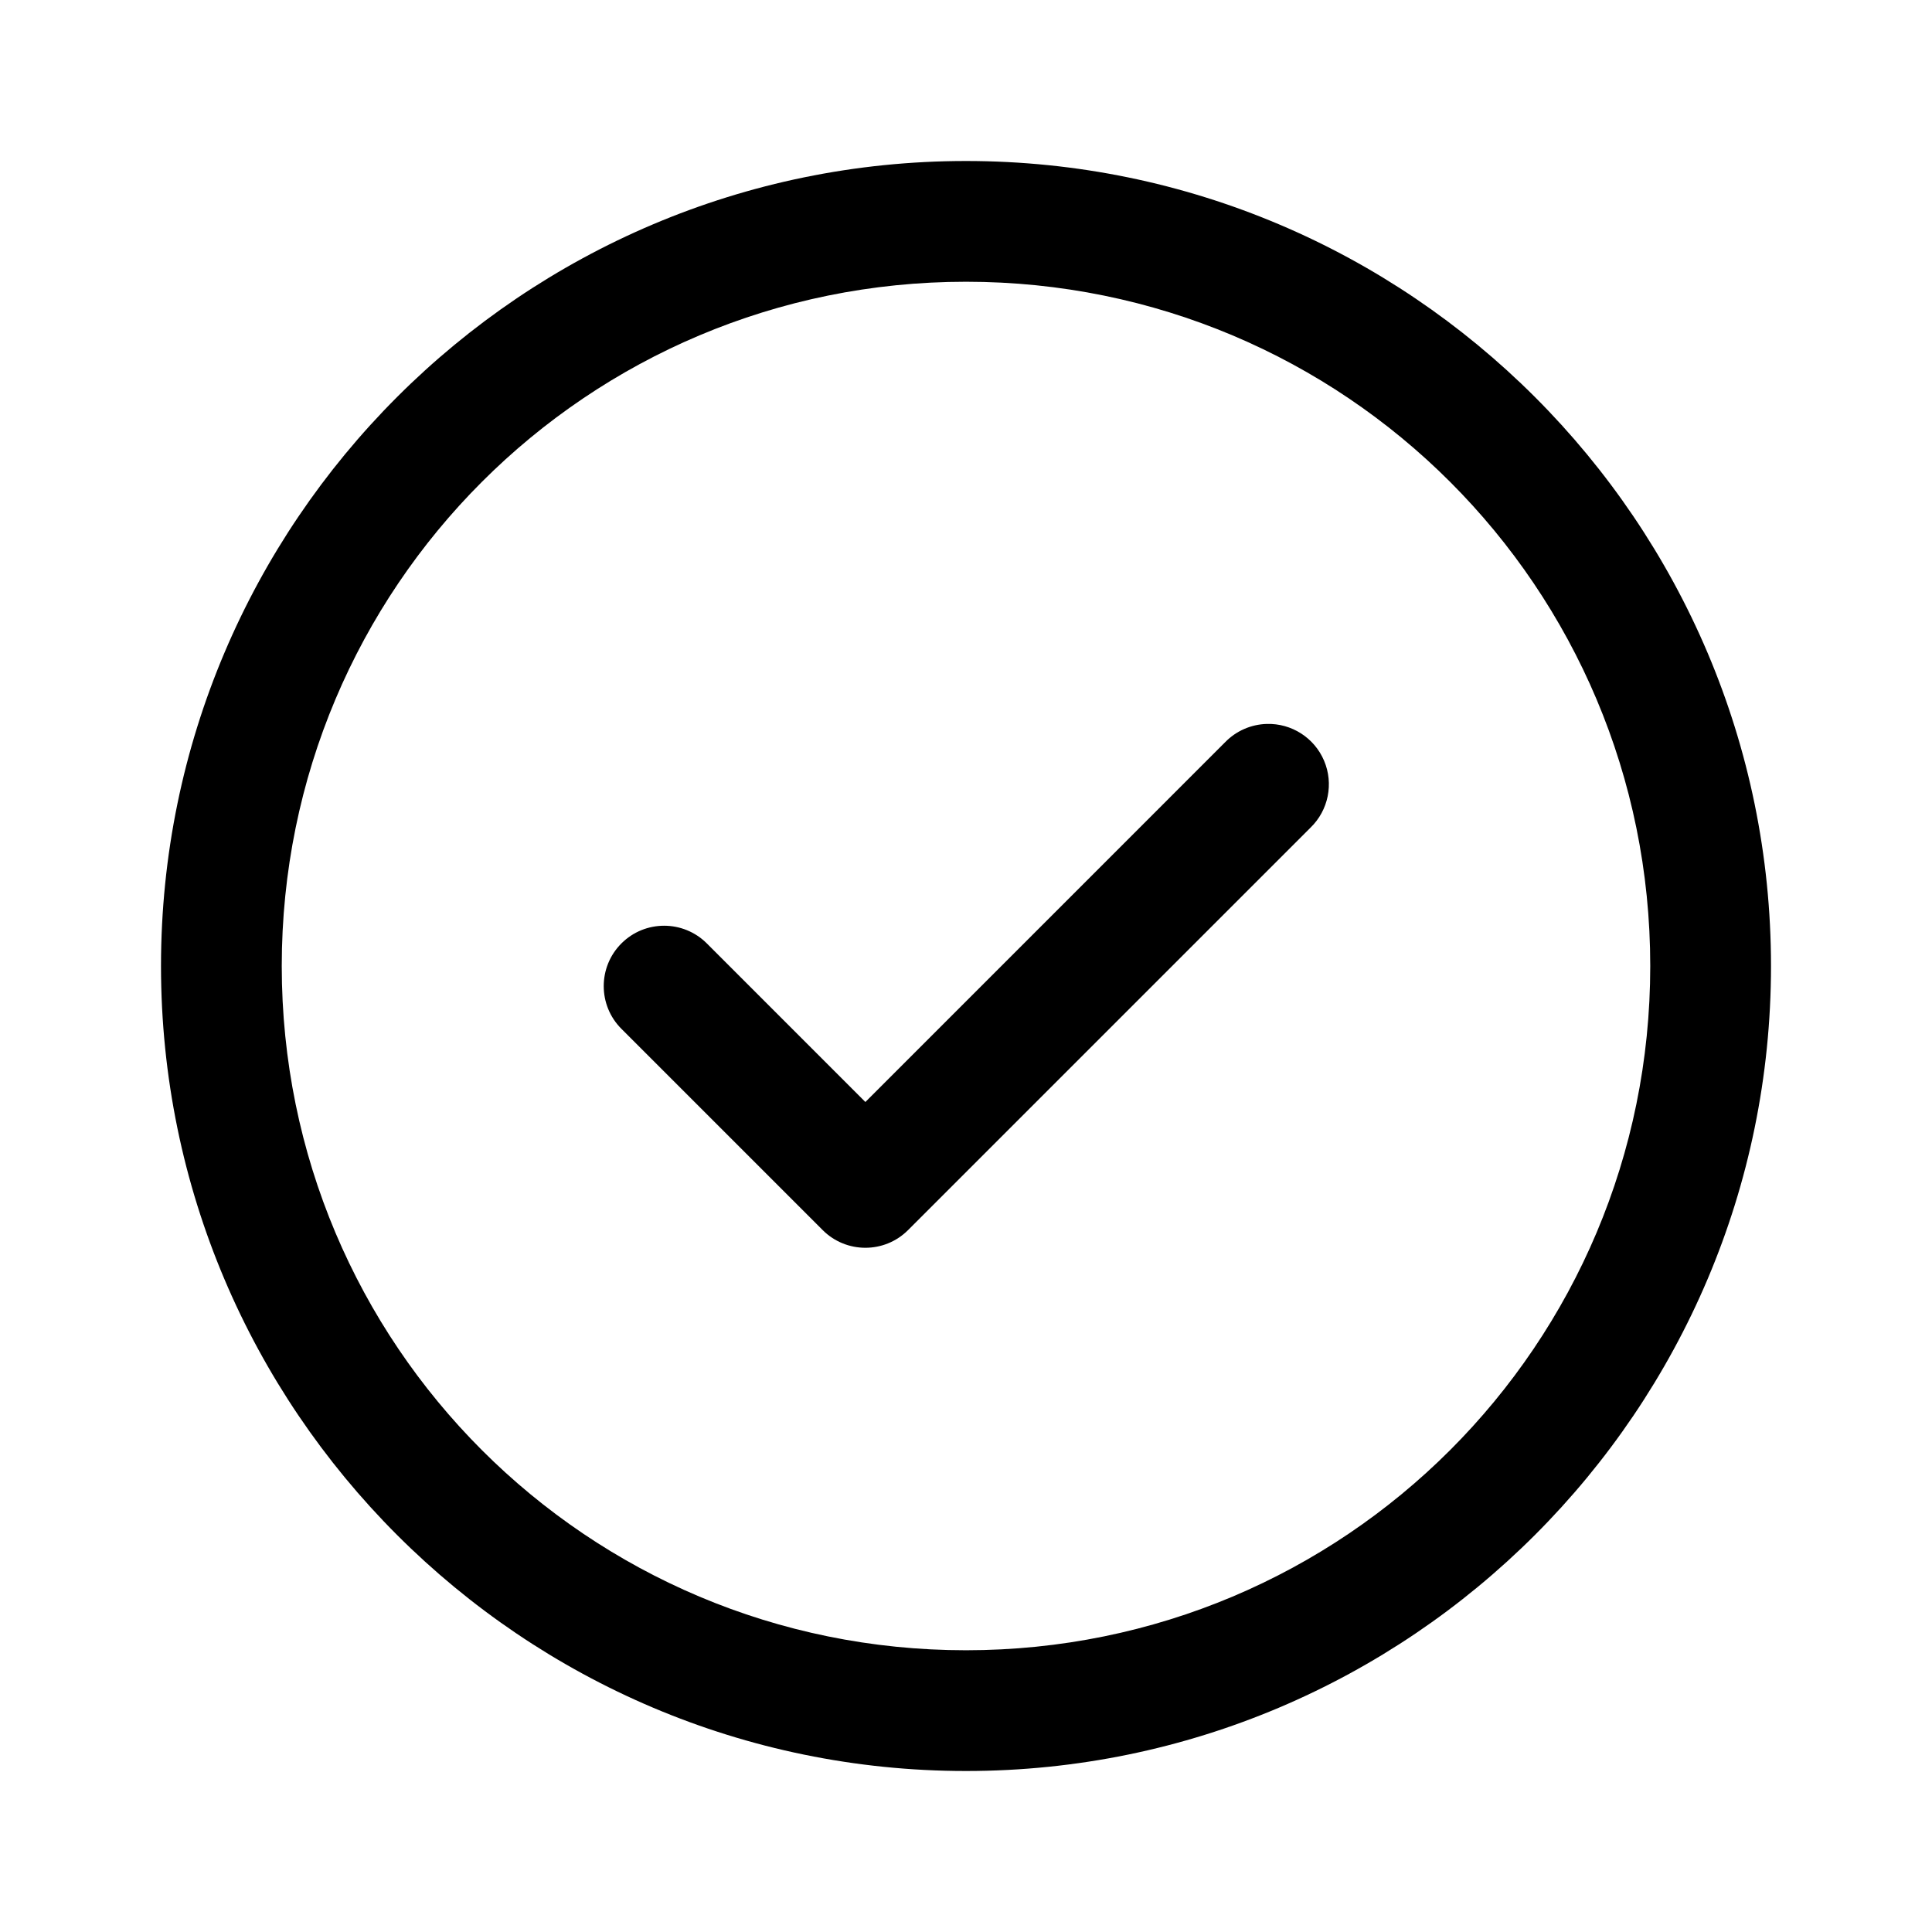
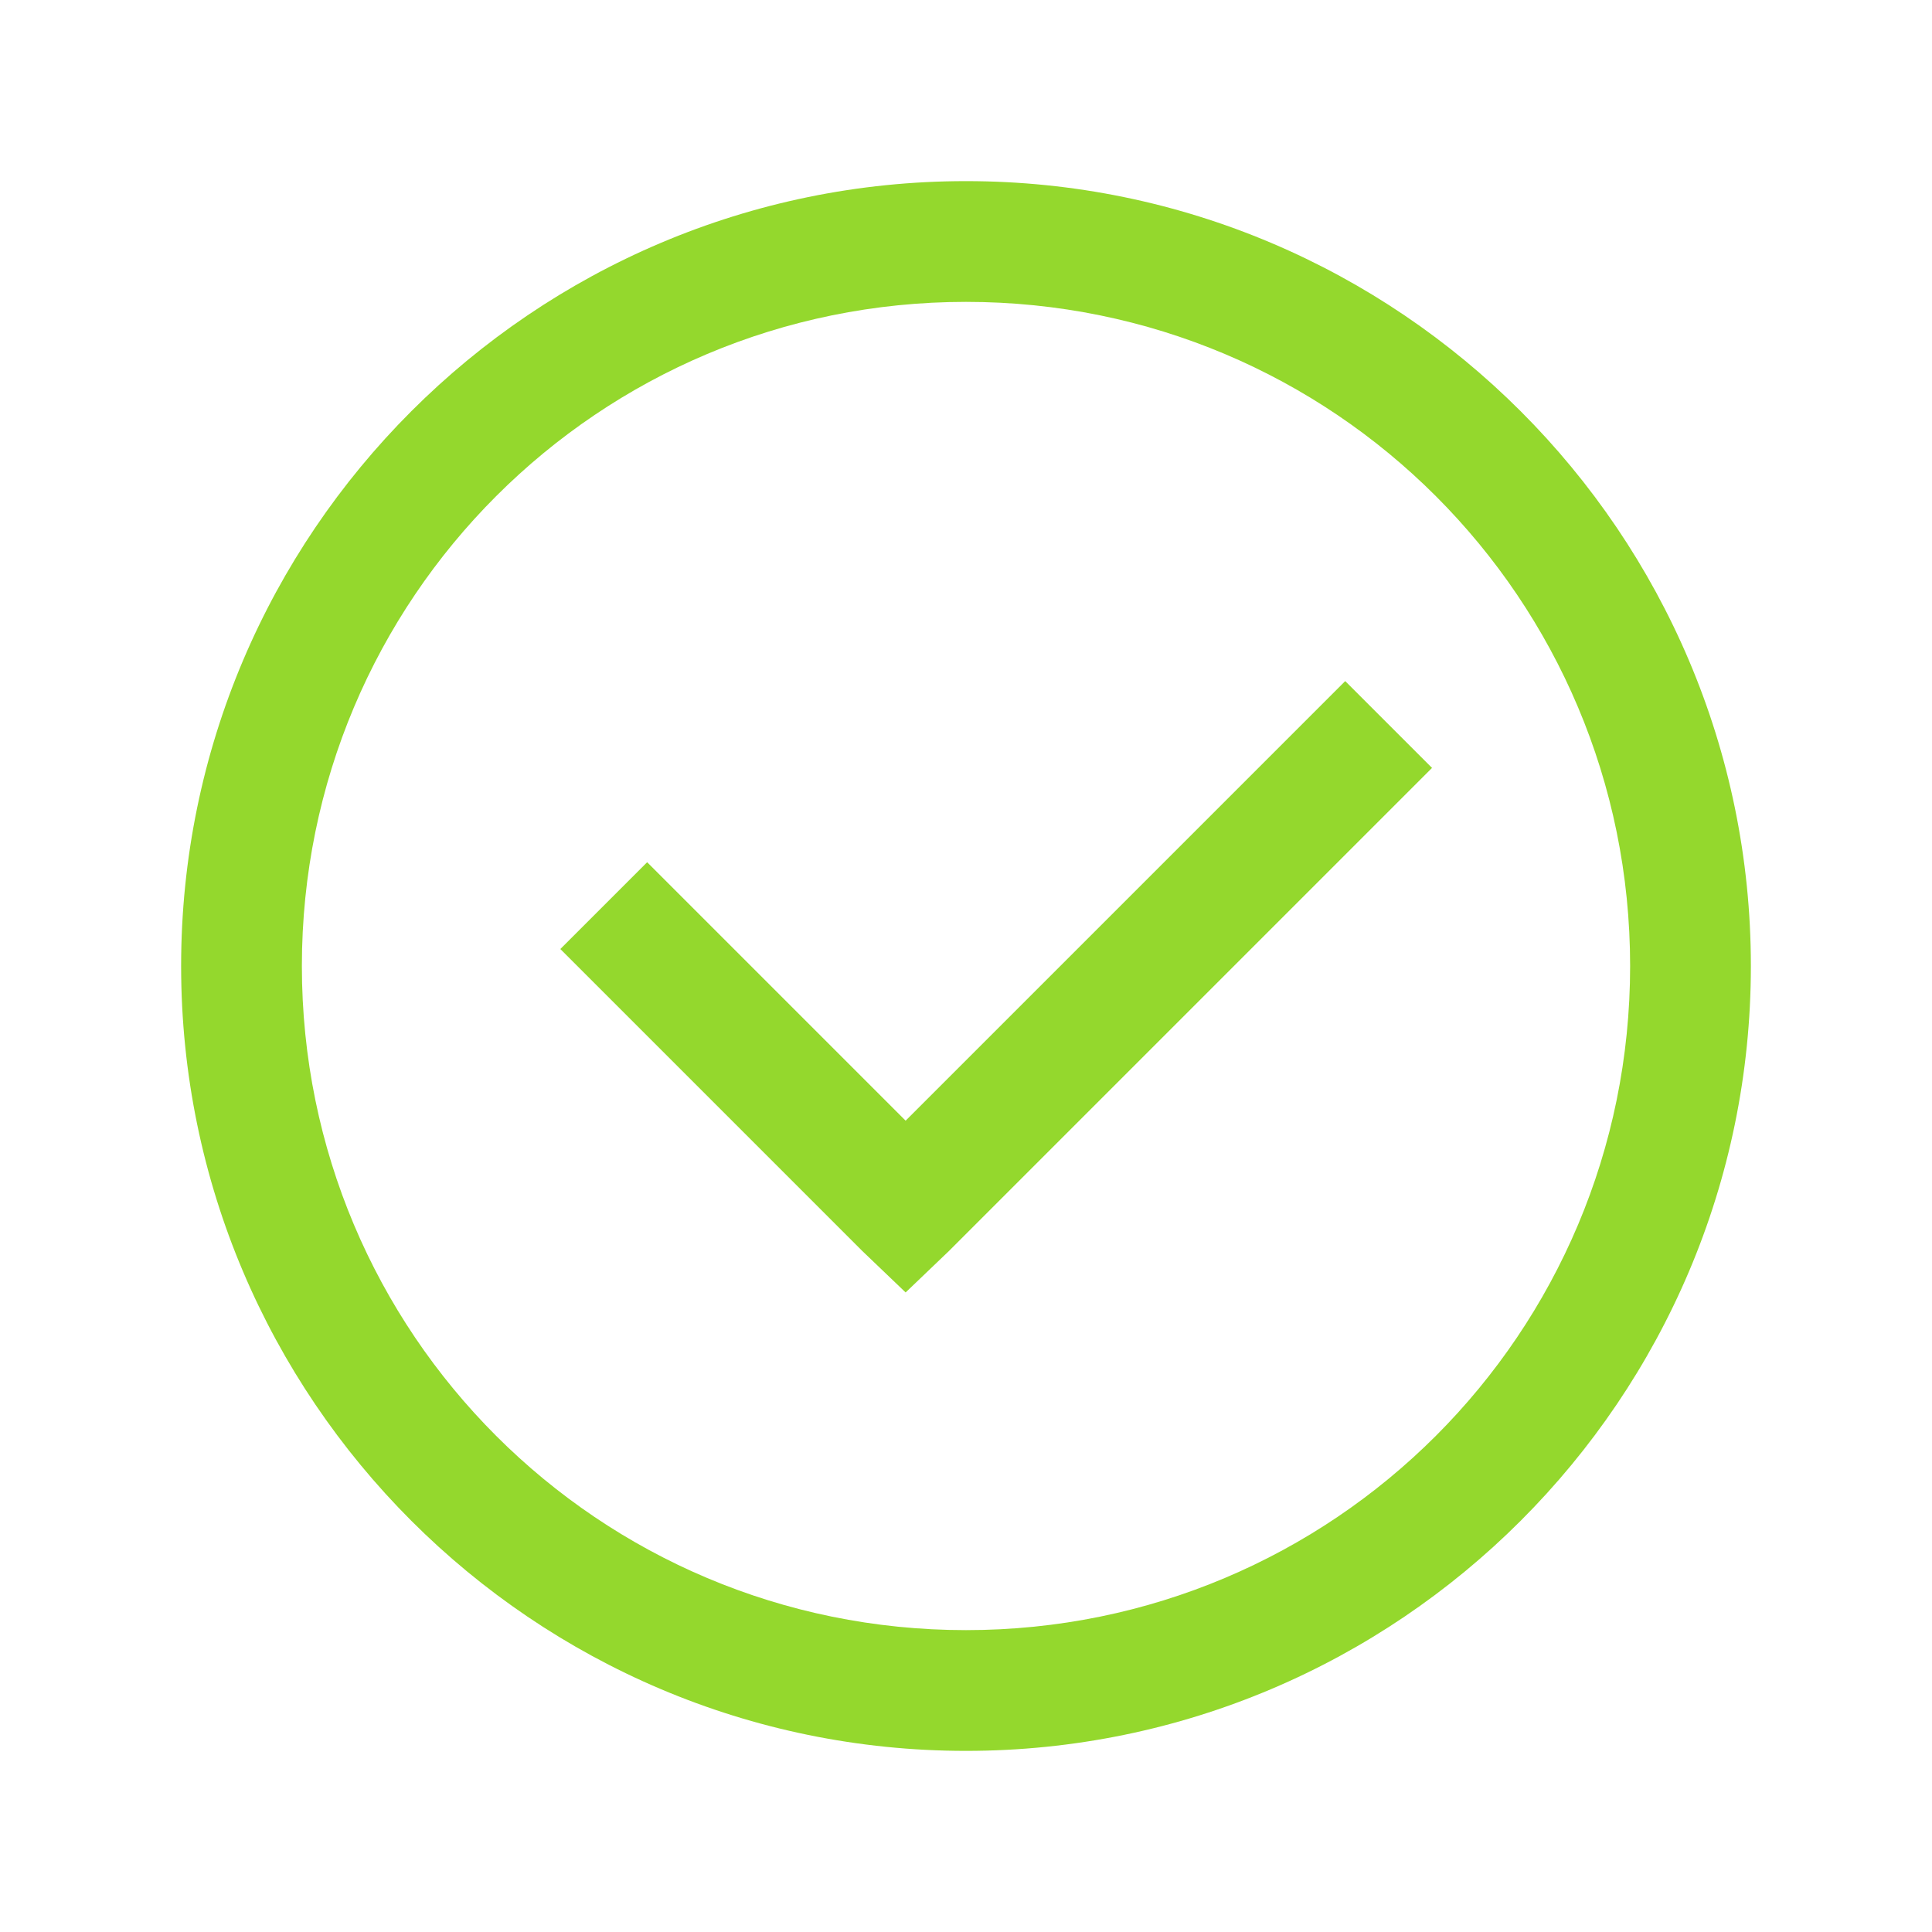
- <svg xmlns="http://www.w3.org/2000/svg" viewBox="0 0 48 48" width="96px" height="96px">
-   <path d="M 24 4 C 12.972 4 4 12.972 4 24 C 4 35.028 12.972 44 24 44 C 35.028 44 44 35.028 44 24 C 44 12.972 35.028 4 24 4 z M 24 7 C 33.407 7 41 14.593 41 24 C 41 33.407 33.407 41 24 41 C 14.593 41 7 33.407 7 24 C 7 14.593 14.593 7 24 7 z M 31.471 17.986 A 1.5 1.5 0 0 0 30.439 18.439 L 21.5 27.379 L 17.561 23.439 A 1.5 1.5 0 1 0 15.439 25.561 L 20.439 30.561 A 1.5 1.5 0 0 0 22.561 30.561 L 32.561 20.561 A 1.5 1.5 0 0 0 31.471 17.986 z" />
+ <svg xmlns="http://www.w3.org/2000/svg" viewBox="0,0,256,256" width="96px" height="96px">
+   <g fill="#94d82d" fill-rule="nonzero" stroke="none" stroke-width="1" stroke-linecap="butt" stroke-linejoin="miter" stroke-miterlimit="10" stroke-dasharray="" stroke-dashoffset="0" font-family="none" font-weight="none" font-size="none" text-anchor="none" style="mix-blend-mode: normal">
+     <g transform="scale(8,8)">
+       <path d="M16,3c-7.168,0 -13,5.832 -13,13c0,7.168 5.832,13 13,13c7.168,0 13,-5.832 13,-13c0,-7.168 -5.832,-13 -13,-13zM16,5c6.086,0 11,4.914 11,11c0,6.086 -4.914,11 -11,11c-6.086,0 -11,-4.914 -11,-11c0,-6.086 4.914,-11 11,-11zM22.281,11.281l-7.281,7.281l-4.281,-4.281l-1.438,1.438l5,5l0.719,0.688l0.719,-0.688l8,-8z" />
+     </g>
+   </g>
</svg>
